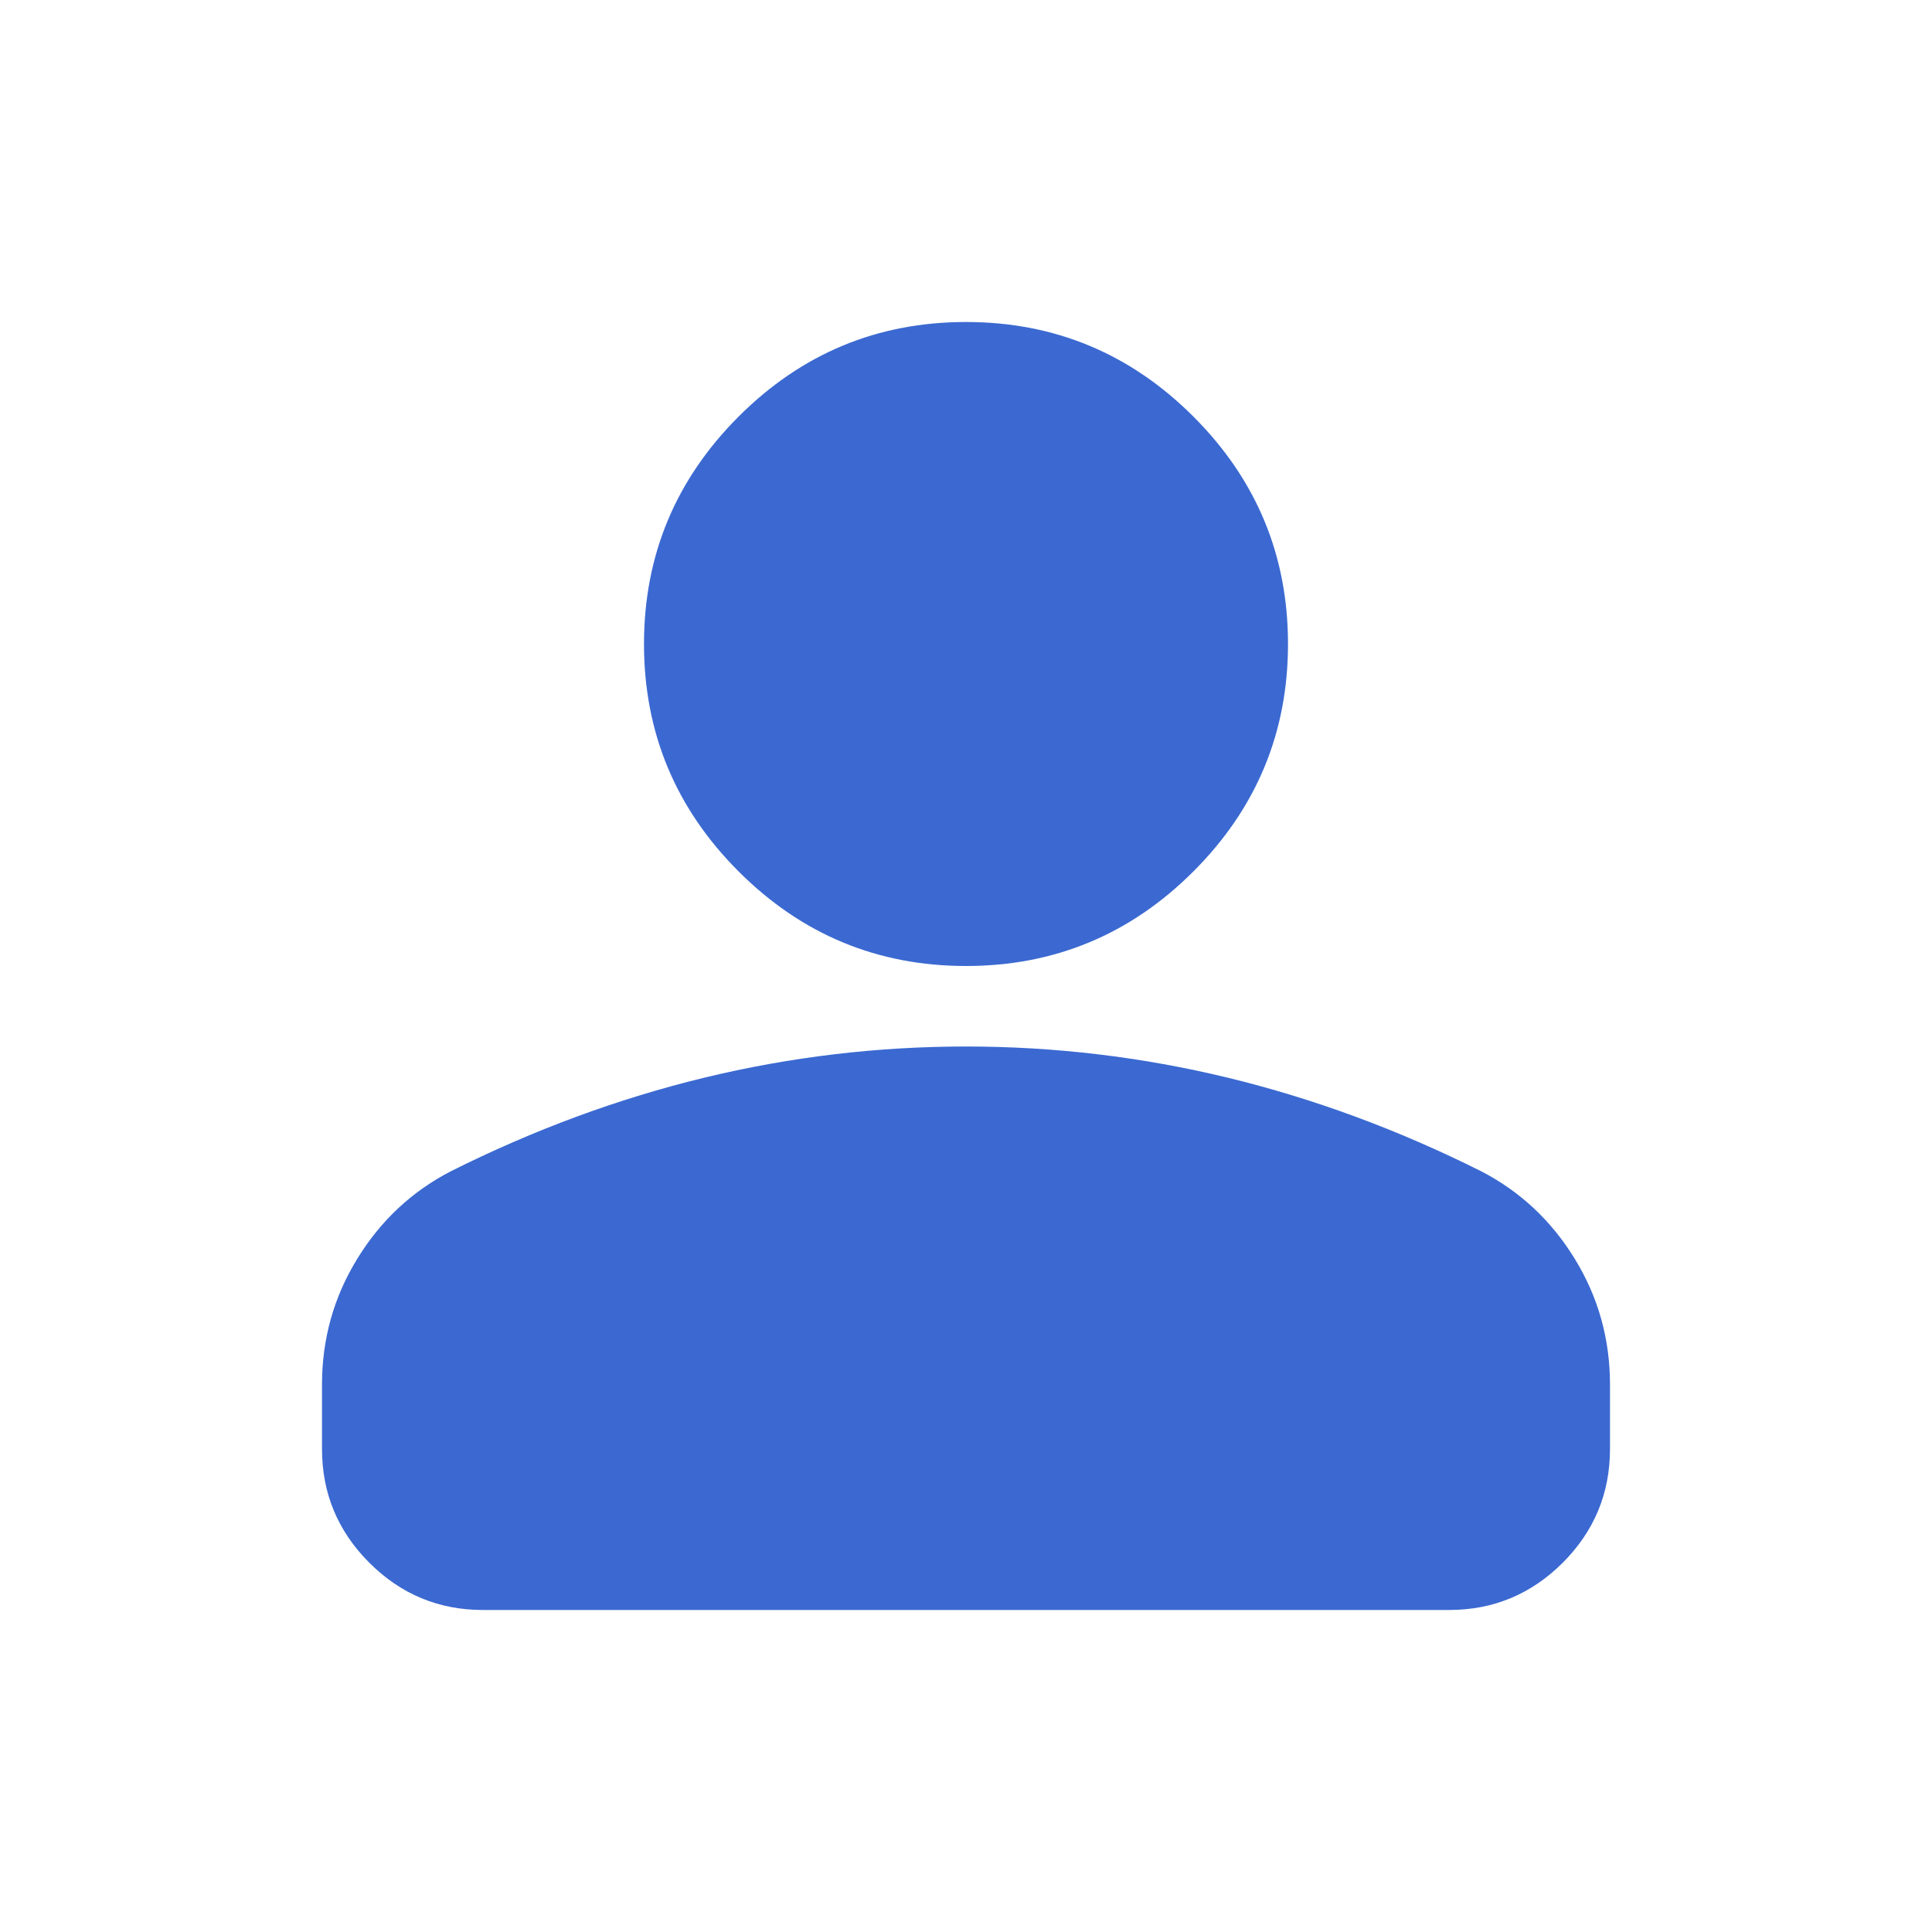
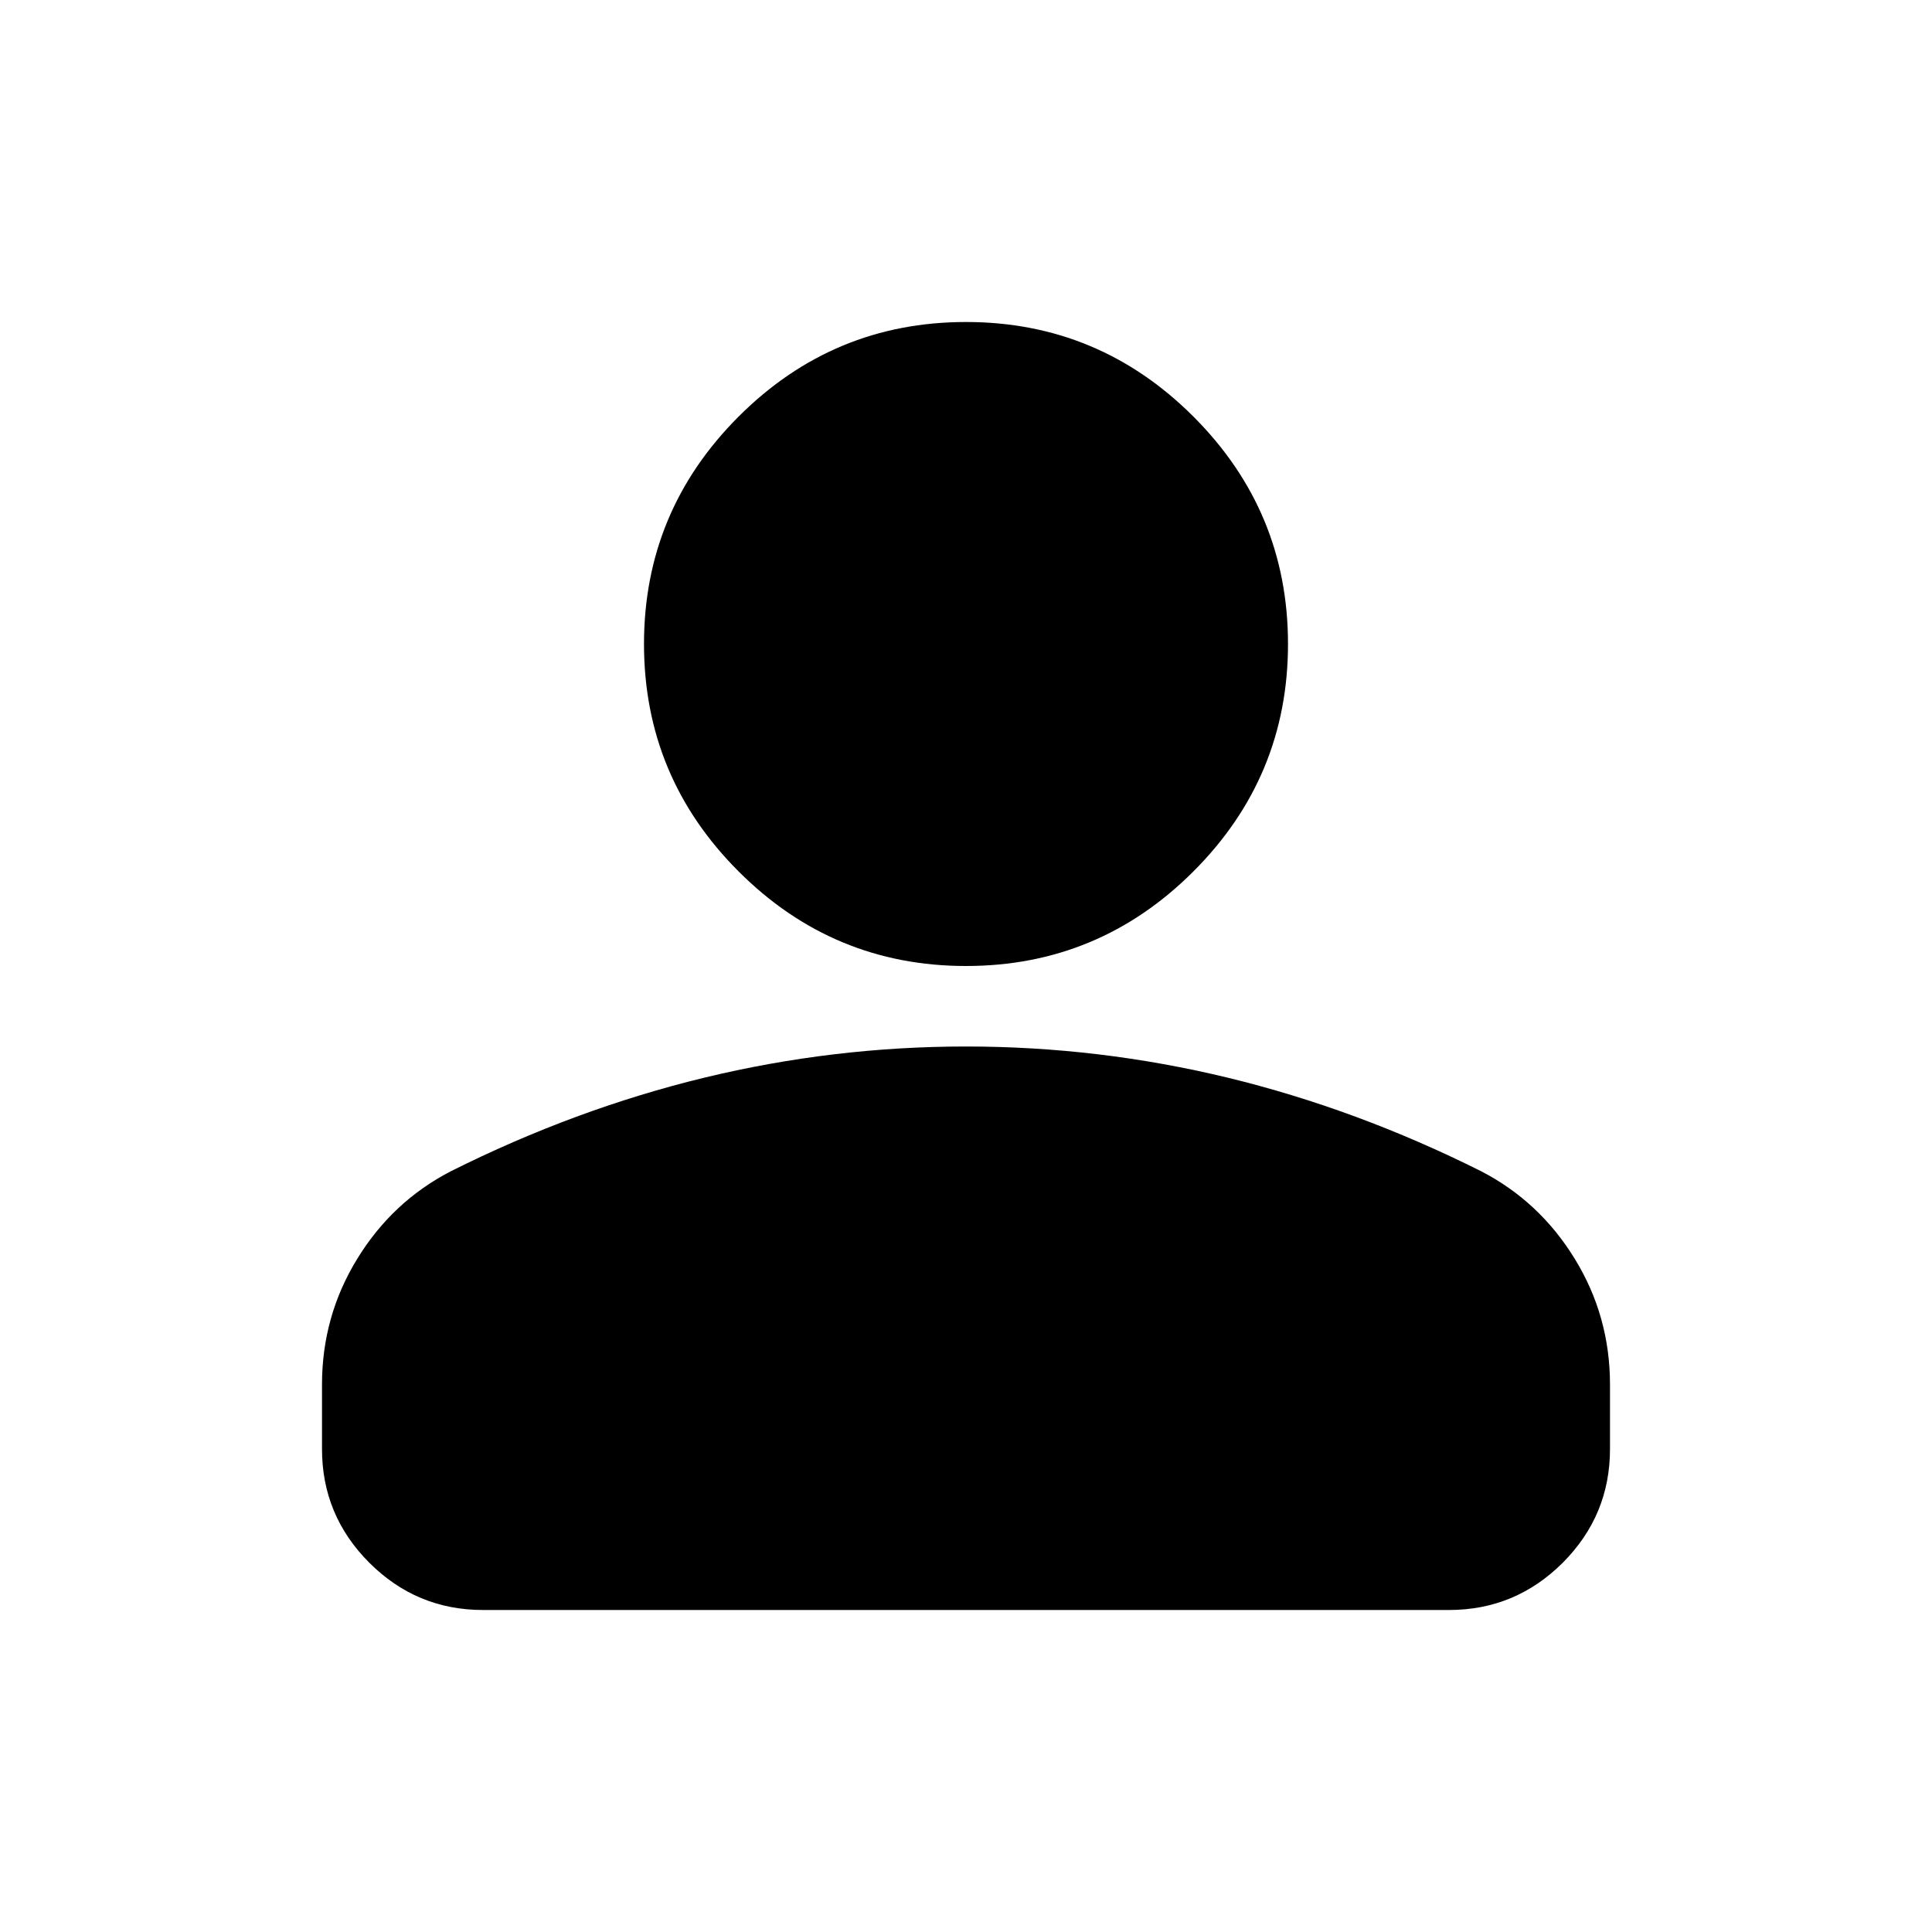
- <svg xmlns="http://www.w3.org/2000/svg" width="24" height="24" viewBox="0 0 24 24" fill="none">
-   <path d="M12 12C10.9 12 9.958 11.608 9.175 10.825C8.392 10.042 8 9.1 8 8C8 6.9 8.392 5.958 9.175 5.175C9.958 4.392 10.9 4 12 4C13.1 4 14.042 4.392 14.825 5.175C15.608 5.958 16 6.9 16 8C16 9.1 15.608 10.042 14.825 10.825C14.042 11.608 13.1 12 12 12ZM6 20C5.45 20 4.979 19.804 4.588 19.413C4.196 19.021 4 18.55 4 18V17.2C4 16.633 4.146 16.112 4.438 15.637C4.729 15.162 5.117 14.8 5.6 14.55C6.633 14.033 7.683 13.646 8.75 13.387C9.817 13.129 10.9 13 12 13C13.1 13 14.183 13.129 15.25 13.387C16.317 13.646 17.367 14.033 18.4 14.55C18.883 14.8 19.271 15.162 19.562 15.637C19.854 16.112 20 16.633 20 17.2V18C20 18.55 19.804 19.021 19.413 19.413C19.021 19.804 18.55 20 18 20H6Z" fill="#3B69D1" />
+ <svg xmlns="http://www.w3.org/2000/svg" viewBox="0 0 24 24">
+   <path d="M12 12C10.9 12 9.958 11.608 9.175 10.825C8.392 10.042 8 9.1 8 8C8 6.9 8.392 5.958 9.175 5.175C9.958 4.392 10.9 4 12 4C13.1 4 14.042 4.392 14.825 5.175C15.608 5.958 16 6.9 16 8C16 9.1 15.608 10.042 14.825 10.825C14.042 11.608 13.1 12 12 12ZM6 20C5.45 20 4.979 19.804 4.588 19.413C4.196 19.021 4 18.55 4 18V17.2C4 16.633 4.146 16.112 4.438 15.637C4.729 15.162 5.117 14.8 5.6 14.55C6.633 14.033 7.683 13.646 8.75 13.387C9.817 13.129 10.9 13 12 13C13.1 13 14.183 13.129 15.25 13.387C16.317 13.646 17.367 14.033 18.4 14.55C18.883 14.8 19.271 15.162 19.562 15.637C19.854 16.112 20 16.633 20 17.2V18C20 18.55 19.804 19.021 19.413 19.413C19.021 19.804 18.55 20 18 20H6Z" fill="inherit" />
</svg>
